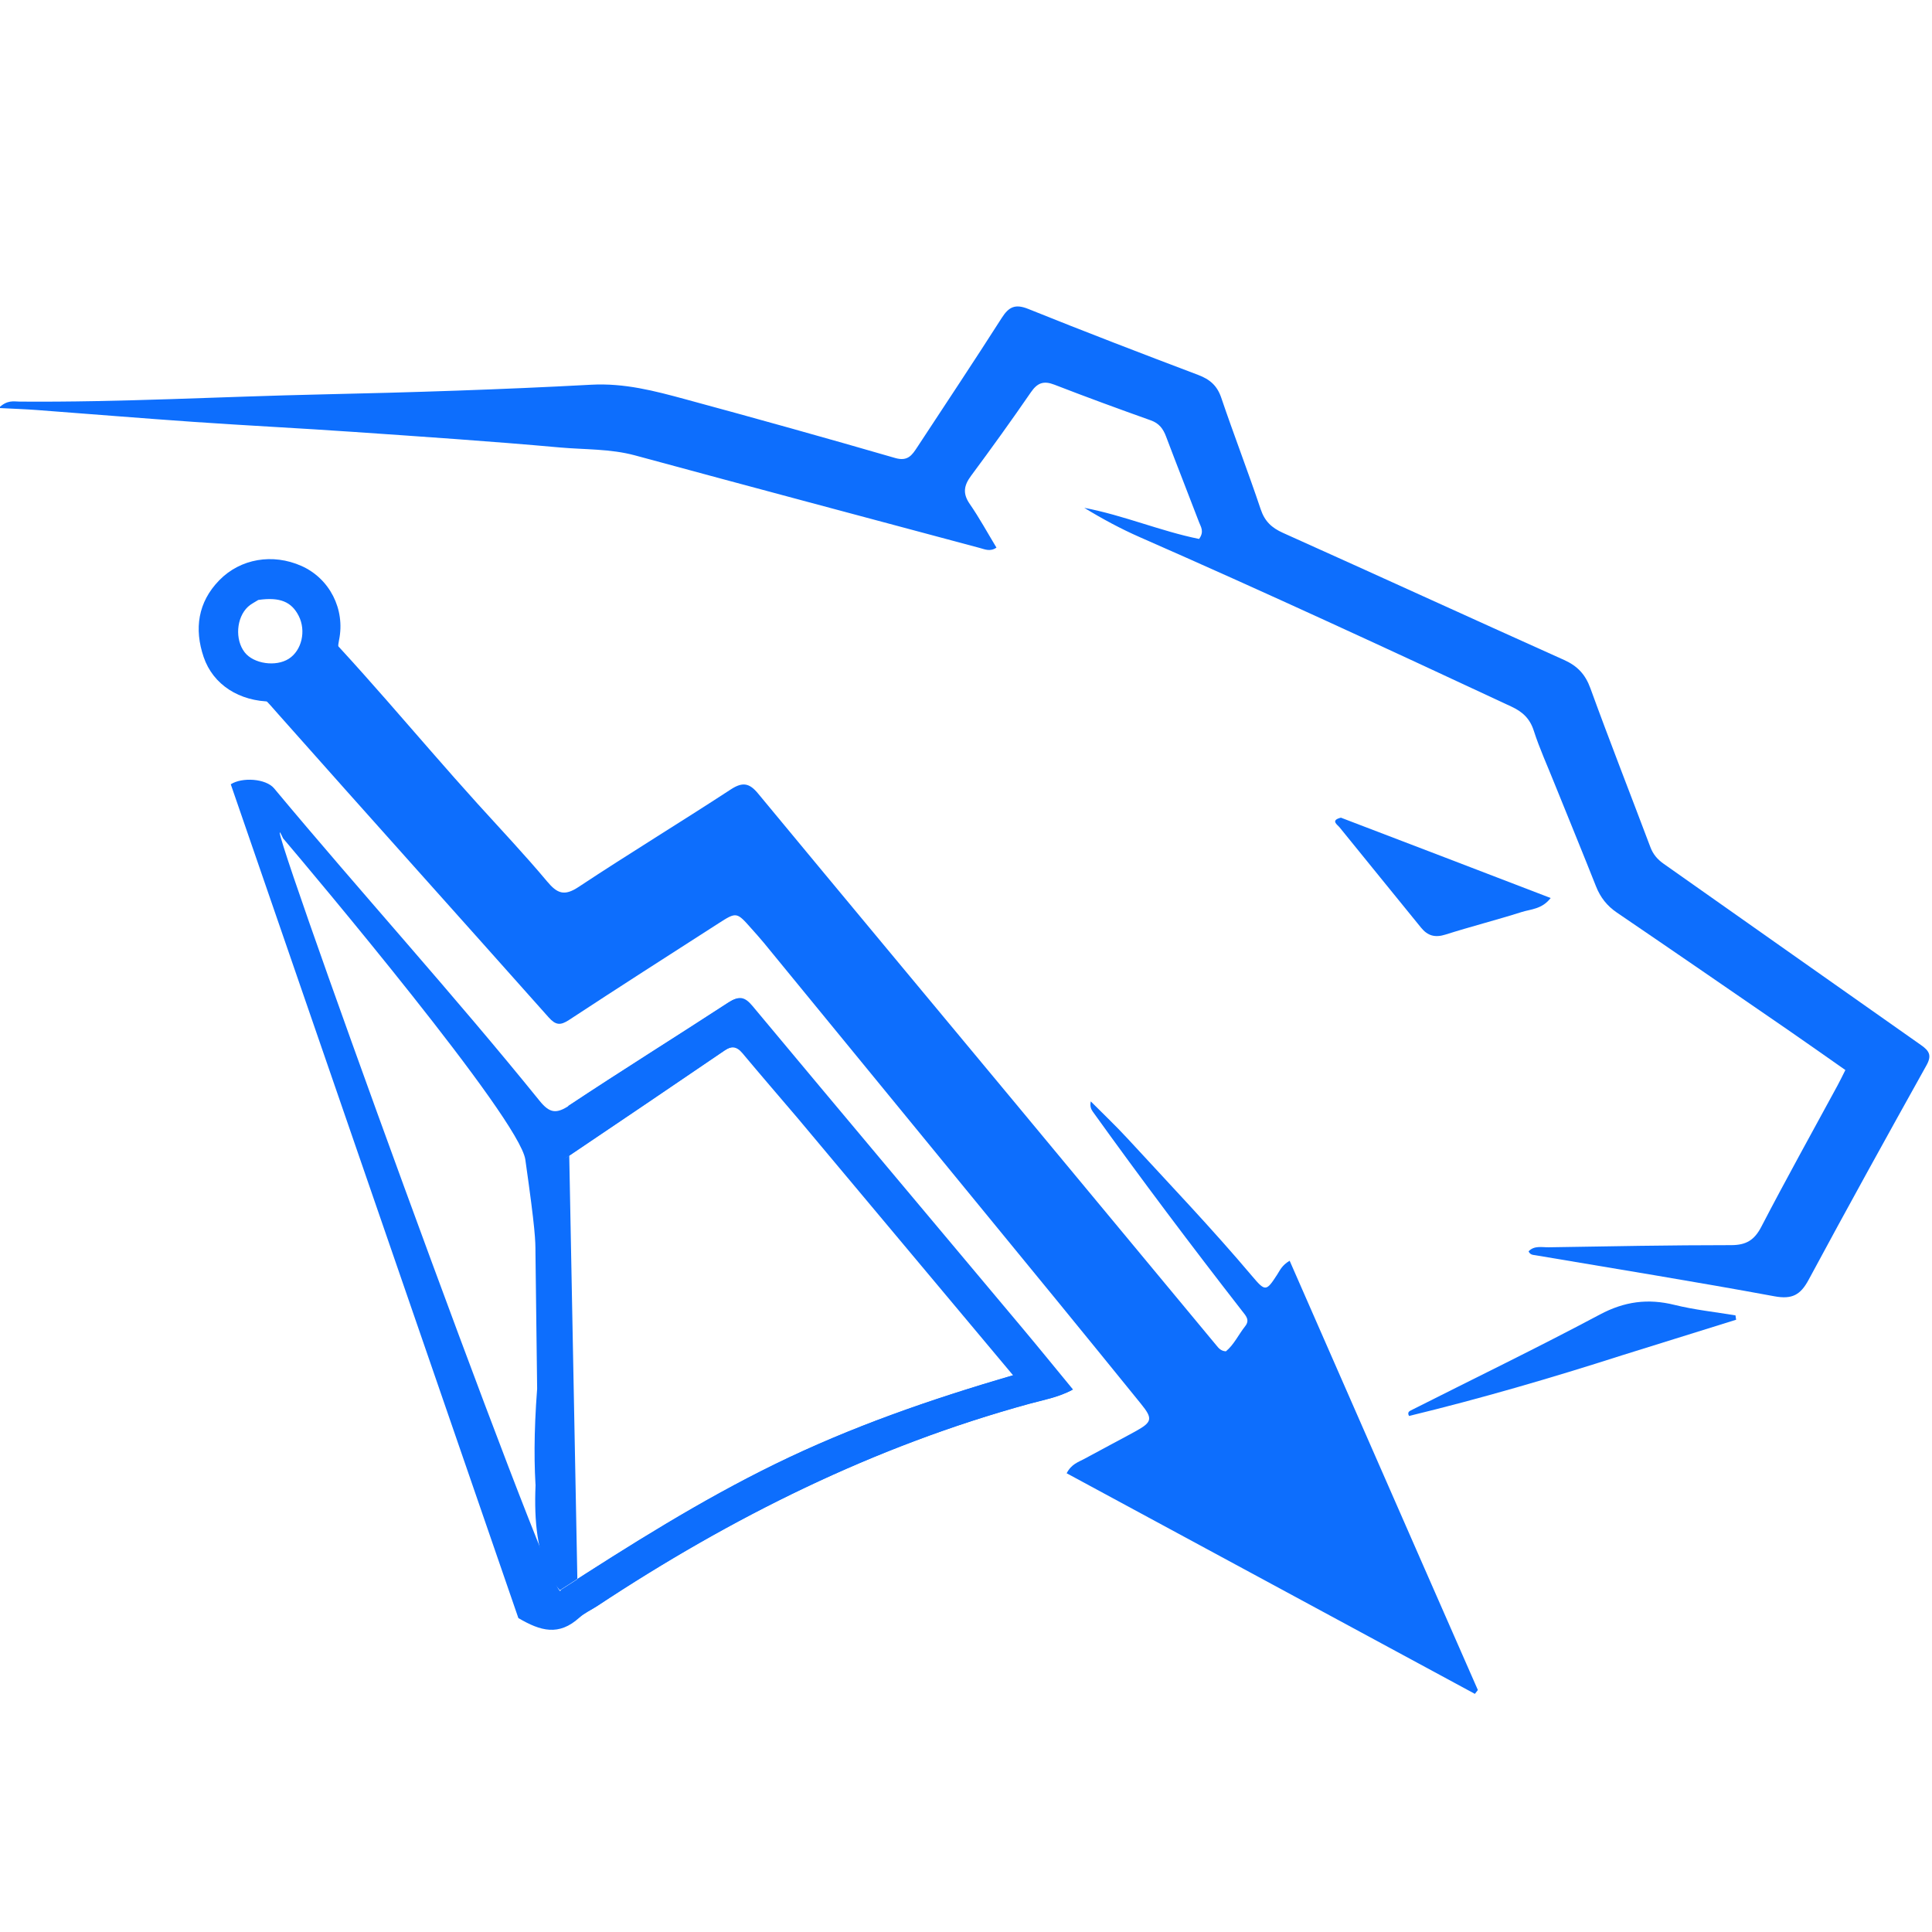
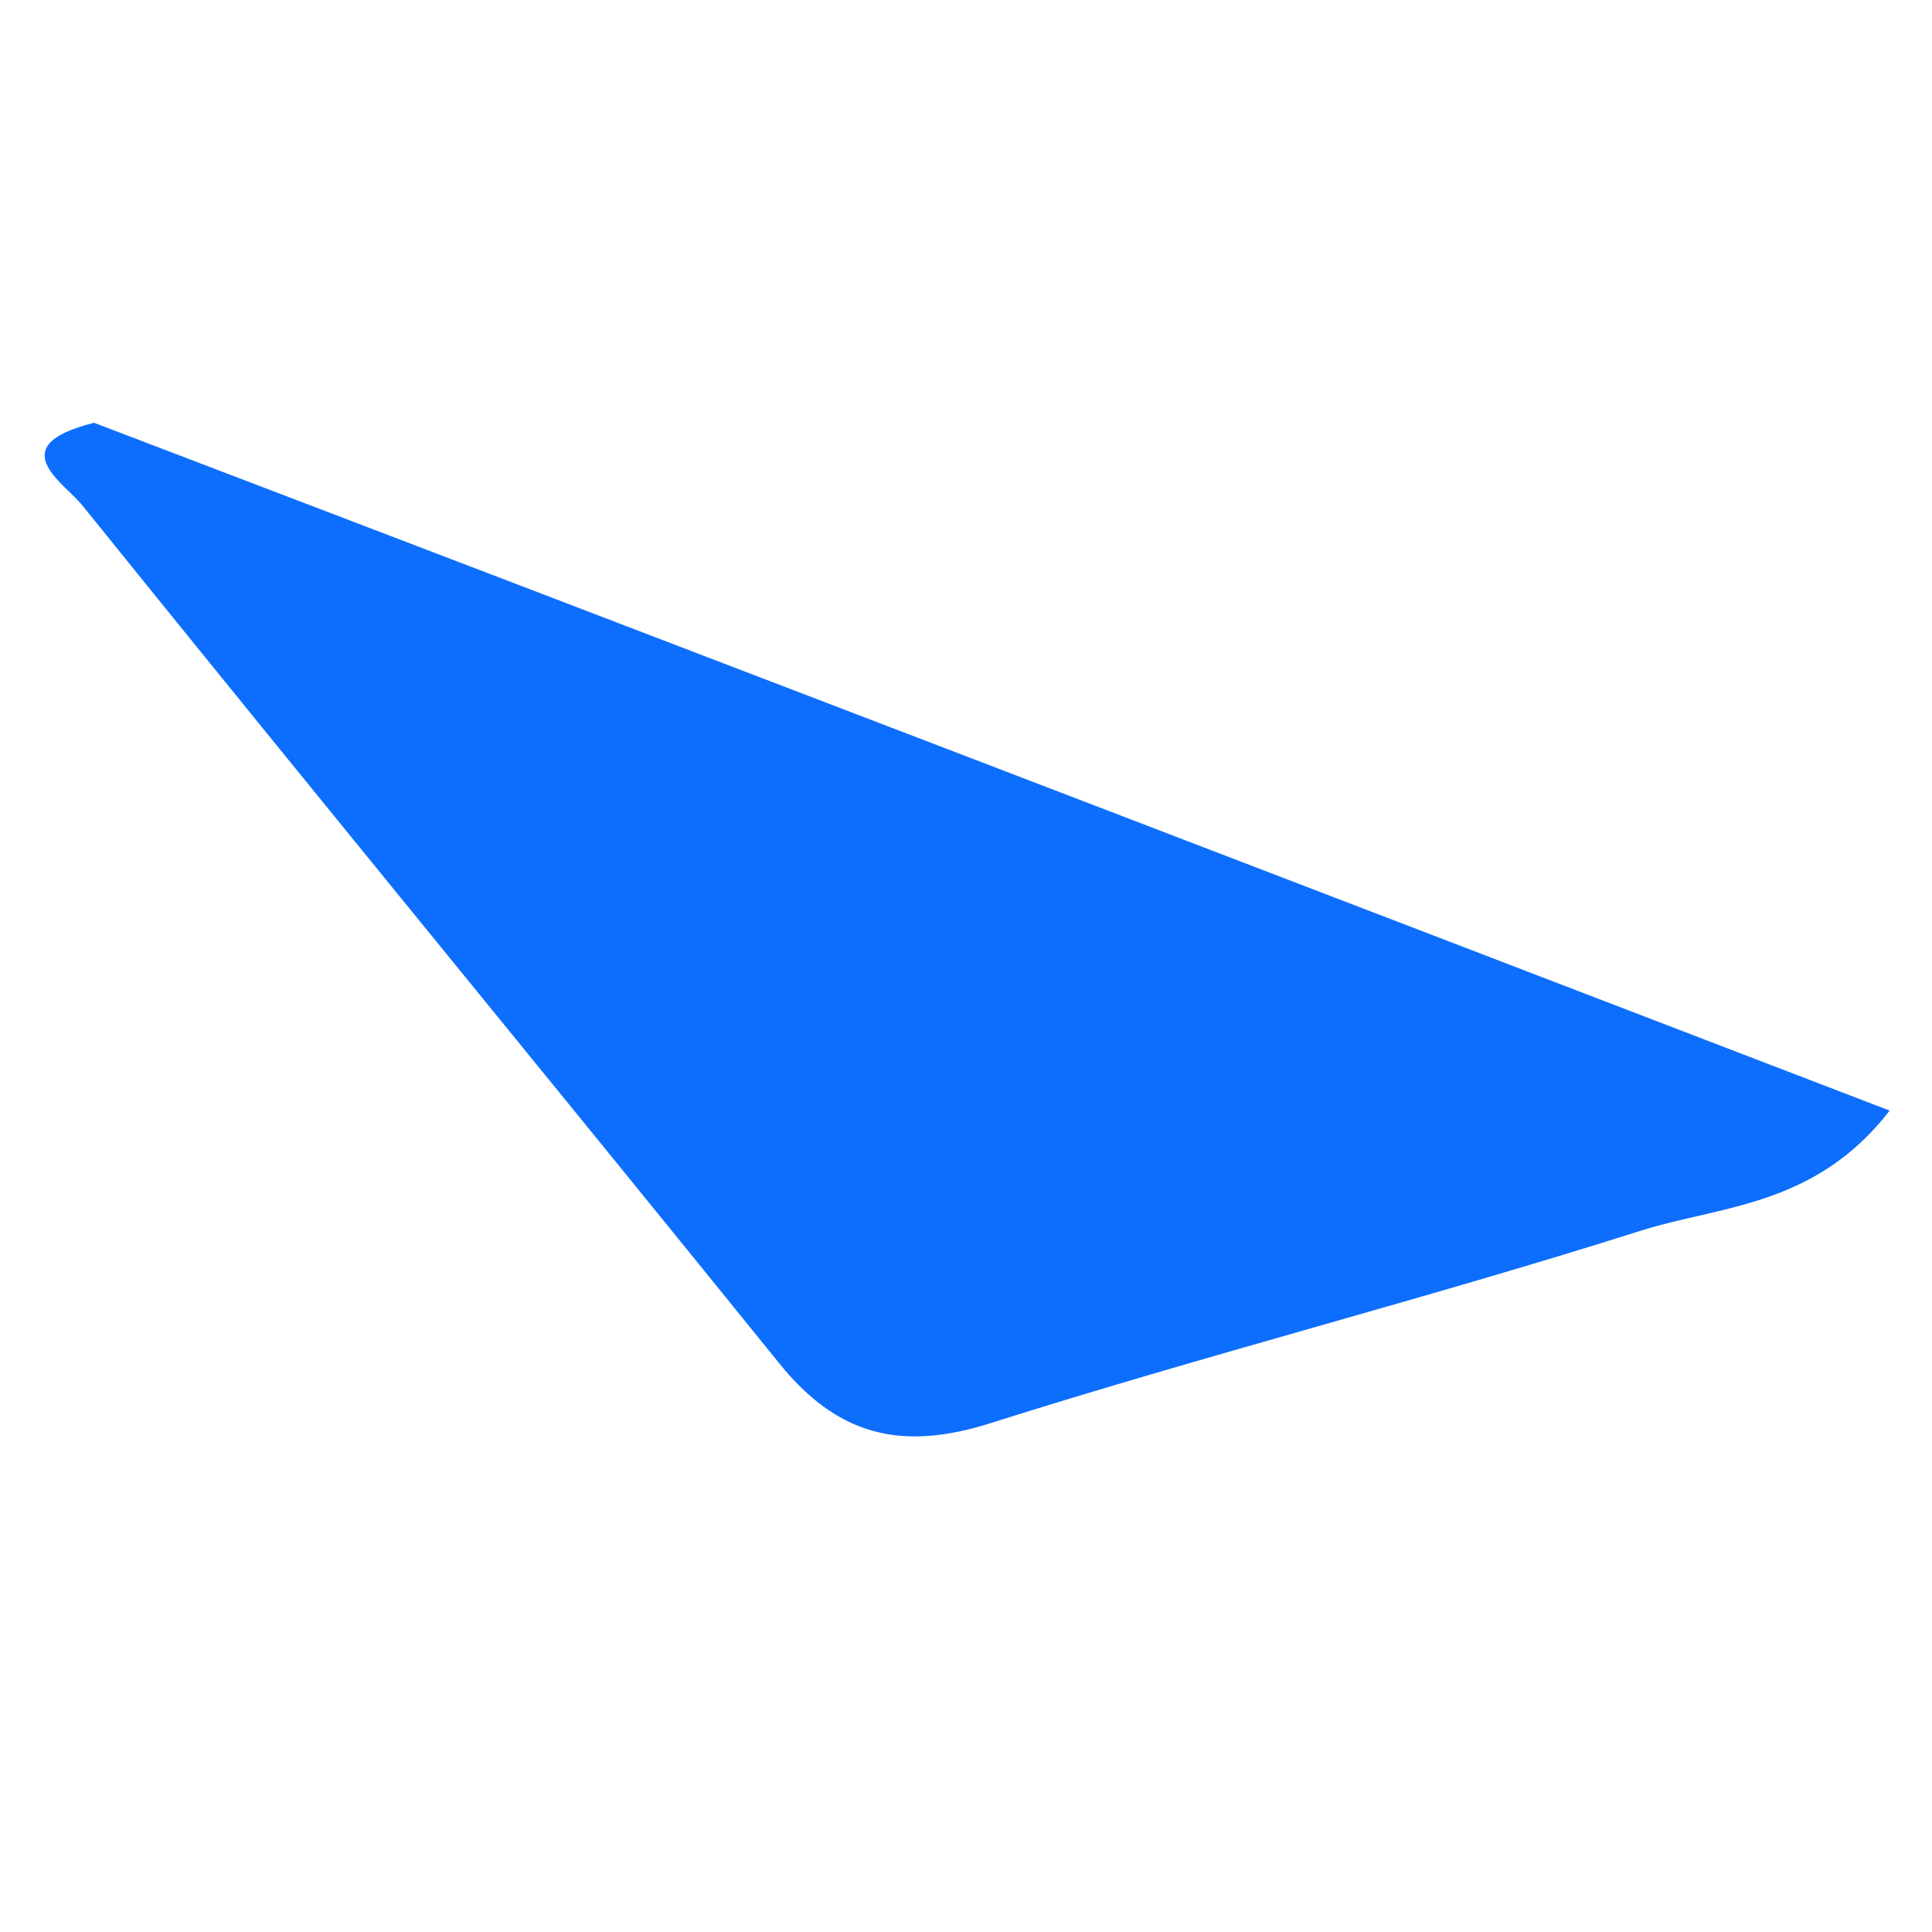
<svg xmlns="http://www.w3.org/2000/svg" version="1.1" id="Layer_1" x="0px" y="0px" width="100%" viewBox="0 0 1024 1024" enable-background="new 0 0 1024 1024" xml:space="preserve">
-   <defs id="defs5" />
-   <path fill="#000000" opacity="1" stroke="none" d="m 752.241,824.963 c 10.517,23.978 20.787,47.377 31.057,70.776 -0.523,0.684 -1.047,1.367 -1.57,2.051 -72.092,-38.958 -144.184,-77.916 -216.38,-116.93 2.594,-4.971 6.247,-5.919 9.296,-7.591 8.936,-4.9 17.989,-9.589 26.924,-14.491 9.238,-5.068 9.581,-6.811 3.089,-14.81 -14.926,-18.391 -29.845,-36.788 -44.848,-55.116 C 508.156,625.756 456.471,562.688 404.783,499.622 c -2.095,-2.556 -4.339,-4.991 -6.529,-7.468 -7.805,-8.83 -7.858,-8.906 -17.532,-2.693 -26.423,16.969 -52.877,33.893 -79.122,51.135 -4.64,3.049 -7.115,2.772 -10.853,-1.431 -47.591,-53.516 -95.482,-106.766 -143.002,-160.345 -5.559,-6.267 -12.848,-15.51 -17.486,-12.364 65.406,-19.805 20.183,-53.878 24.887,-49.173 34.473,34.472 65.213,72.491 97.915,108.653 12.378,13.687 25.082,27.104 36.917,41.247 5.332,6.372 9.067,7.963 16.669,2.929 26.641,-17.64 53.967,-34.242 80.718,-51.721 6.244,-4.08 9.842,-3.351 14.389,2.143 45.139,54.536 90.472,108.911 135.715,163.361 35.737,43.01 71.422,86.063 107.15,129.08 1.206,1.452 2.374,3.087 5.131,3.257 4.262,-3.47 6.678,-8.853 10.222,-13.321 2.6,-3.279 0.366,-5.504 -1.534,-7.947 -27.062,-34.789 -53.576,-69.99 -79.262,-105.809 -0.925,-1.29 -1.561,-2.788 -1.047,-5.4 6.51,6.551 13.239,12.9 19.49,19.689 22.198,24.106 44.832,47.819 65.985,72.875 7.041,8.34 7.519,8.226 13.328,-0.746 1.473,-2.275 2.503,-4.936 6.612,-7.346 22.885,52.207 45.668,104.181 68.697,156.733" id="path1" style="stroke-width:1.654;fill:#0d6efd" />
-   <path fill="#000000" opacity="1" stroke="none" d="m 154.895,376.349 c -3.08,-3.468 -6.47,-4.476 -10.884,-4.495 -17.105,-0.073 -31.079,-8.888 -36.087,-23.655 -5.042,-14.866 -3.044,-29.006 8.258,-40.609 11.313,-11.614 28.437,-14.337 43.524,-7.66 14.933,6.609 23.403,22.934 19.983,39.379 -1.23,5.917 -0.221,10.092 4.322,14.61 m -47.112,-35.935 c -1.836,1.191 -3.894,2.144 -5.468,3.614 -6.216,5.804 -6.972,17.459 -1.734,24.169 4.734,6.065 16.479,7.782 23.342,3.412 6.915,-4.404 9.322,-14.829 5.26,-22.784 -3.773,-7.389 -9.872,-10.07 -21.399,-8.411 z" id="path1-5" style="display:inline;stroke-width:1.654;fill:#0d6efd" />
-   <path fill="#000000" opacity="1" stroke="none" d="m 301.207,586.13 c 27.994,-18.577 56.518,-36.352 84.668,-54.697 5.249,-3.421 8.205,-2.931 12.287,1.964 47.622,57.111 95.496,114.011 143.265,170.999 8.801,10.499 17.435,21.139 26.676,32.357 -7.723,4.048 -15.298,5.326 -22.534,7.306 -82.654,22.622 -158.257,60.258 -229.464,107.322 -3.216,2.125 -6.878,3.727 -9.696,6.275 M 422.883,592.763 c -9.822,-11.522 -19.709,-22.99 -29.428,-34.599 -3.097,-3.699 -6.007,-3.84 -9.894,-1.192 -27.995,19.073 -56.044,38.068 -84.146,56.983 -3.779,2.544 -5.481,5.505 -5.464,10.218 22.259,52.762 -34.514,175.516 2.758,218.698 36.934,-23.86 74.288,-47.439 114.065,-66.874 C 450.581,756.546 492.236,741.987 536.969,728.961 498.098,682.559 460.866,638.112 422.883,592.763" id="path2" style="stroke-width:1.654;fill:#0d6efd" />
-   <path fill="#000000" opacity="1" stroke="none" d="m 824.029,415.568 c -3.901,-9.798 -8.064,-18.843 -11.085,-28.254 -2.061,-6.422 -5.911,-10.019 -11.761,-12.749 -65.378,-30.508 -130.848,-60.809 -196.922,-89.795 -10.176,-4.464 -19.99,-9.753 -29.574,-15.609 20.937,3.982 40.59,12.414 60.864,16.489 2.833,-3.922 0.903,-6.42 -0.022,-8.849 -5.781,-15.177 -11.776,-30.272 -17.503,-45.468 -1.552,-4.118 -3.69,-6.976 -8.088,-8.543 -17.114,-6.095 -34.178,-12.345 -51.116,-18.911 -5.651,-2.19 -8.975,-0.984 -12.393,3.985 -10.302,14.972 -20.924,29.732 -31.753,44.329 -3.787,5.105 -4.534,9.349 -0.723,14.865 5.12,7.411 9.455,15.365 14.191,23.193 -3.354,2.312 -6.188,0.888 -8.988,0.139 -60.845,-16.296 -121.716,-32.495 -182.504,-49.003 -13.214,-3.588 -26.743,-3.032 -40.102,-4.238 -36.404,-3.287 -72.888,-5.719 -109.357,-8.241 -27.964,-1.934 -55.965,-3.33 -83.93,-5.259 -27.945,-1.928 -55.864,-4.246 -83.798,-6.333 -6.055,-0.452 -12.128,-0.648 -20.166,-1.064 4.559,-4.428 7.975,-3.421 10.996,-3.397 53.44,0.428 106.803,-2.643 160.207,-3.811 47.592,-1.041 95.222,-2.56 142.749,-5.127 17.791,-0.961 33.7,3.272 50.009,7.694 37.156,10.076 74.245,20.414 111.217,31.143 6.72,1.95 8.977,-1.61 11.735,-5.812 14.964,-22.799 30.081,-45.5 44.76,-68.481 3.768,-5.899 7.163,-7.48 14.054,-4.705 29.867,12.028 59.93,23.575 90.046,34.968 6.155,2.329 10.028,5.631 12.207,12.055 6.717,19.806 14.271,39.329 20.918,59.157 2.142,6.389 5.831,9.817 11.796,12.495 49.731,22.33 99.294,45.036 149.023,67.37 7.045,3.164 11.239,7.608 13.924,14.993 10.251,28.194 21.221,56.127 31.796,84.204 1.434,3.807 3.723,6.493 7.021,8.812 45.511,32.011 90.926,64.157 136.464,96.129 4.311,3.026 5.78,5.442 2.87,10.663 -21.052,37.768 -41.984,75.606 -62.467,113.685 -4.311,8.014 -8.717,10.514 -18.125,8.775 -42.124,-7.786 -84.429,-14.594 -126.668,-21.754 -1.317,-0.223 -2.774,-0.143 -3.65,-2.069 2.995,-3.198 7.09,-2.092 10.671,-2.151 32.221,-0.532 64.445,-1.143 96.668,-1.139 7.958,9.7e-4 12.322,-2.623 16.02,-9.745 13.07,-25.173 26.885,-49.96 40.4,-74.903 1.296,-2.392 2.468,-4.85 4.144,-8.157 -10.309,-7.214 -20.337,-14.331 -30.464,-21.301 -30.179,-20.771 -60.352,-41.552 -90.643,-62.159 -5.258,-3.577 -8.753,-8.068 -11.069,-13.915 -7.096,-17.917 -14.42,-35.743 -21.88,-54.202 z" id="path3" style="stroke-width:1.654;fill:#0d6efd" />
-   <path fill="#000000" opacity="1" stroke="none" d="m 710.712,433.383 c 37.182,14.178 73.777,28.228 111.171,42.585 -4.609,5.971 -10.494,5.879 -15.396,7.433 -13.348,4.234 -26.942,7.691 -40.29,11.924 -5.54,1.757 -9.465,0.741 -13.052,-3.696 -14.349,-17.75 -28.847,-35.379 -43.173,-53.148 -1.128,-1.399 -4.984,-3.676 0.741,-5.098 z" id="path4" style="stroke-width:1.654;fill:#0d6efd" />
-   <path fill="#000000" opacity="1" stroke="none" d="m 859.885,718.282 c -37.786,12.126 -75.231,23.028 -113.058,32.207 -1.03,-1.807 0.067,-2.499 0.921,-2.931 33.433,-16.885 67.158,-33.221 100.207,-50.827 13.053,-6.954 25.491,-8.599 39.559,-5.114 10.588,2.623 21.543,3.763 32.335,5.564 0.107,0.77 0.215,1.539 0.322,2.309 -19.882,6.213 -39.764,12.426 -60.287,18.792 z" id="path5" style="stroke-width:1.654;fill:#0d6efd" />
-   <path fill="#000000" opacity="1" stroke="none" d="m 122.31,415.69 c 6.012,-3.879 18.618,-3.057 22.966,2.157 46.393,55.635 95.157,109.258 140.71,165.599 5.317,6.577 8.852,7.079 15.859,2.429 27.994,-18.577 56.518,-36.352 84.668,-54.697 5.249,-3.421 8.205,-2.931 12.287,1.964 47.622,57.111 95.496,114.011 143.265,170.999 8.801,10.499 17.435,21.139 26.676,32.357 -7.723,4.048 -15.298,5.326 -22.534,7.306 -82.654,22.622 -158.257,60.258 -229.464,107.322 -3.216,2.125 -6.878,3.727 -9.696,6.275 -10.853,9.813 -20.462,7.177 -32.301,0.205 m 9.059,-193.71 c -0.009,-6.338 -0.022,-11.784 -5.375,-49.303 -3.106,-21.771 -114.09,-153.392 -128.401,-170.271 -20.361,-44.597 142.219,403.403 146.924,398.914 4.126,-3.937 -19.407,-13.336 -12.257,-107.176 M 423.521,592.51 c -9.822,-11.522 -19.709,-22.99 -29.428,-34.599 -3.097,-3.699 -6.007,-3.84 -9.894,-1.192 -27.995,19.073 -56.044,38.068 -84.146,56.983 -3.779,2.544 0.756,7.287 0.772,11.999 0.247,69.976 -5.918,138.171 -5.742,208.147 0.007,2.621 -0.893,5.53 2.263,8.769 C 334.28,818.756 371.634,795.178 411.411,775.743 451.219,756.292 492.874,741.734 537.607,728.707 498.737,682.306 461.504,637.859 423.521,592.51 M 244.556,820.308 c 0.285,-0.467 0.569,-0.935 0.854,-1.402" id="path2-5" style="display:inline;stroke-width:1.654;fill:#0d6efd" />
+   <defs id="defs5">
+     <linearGradient id="swatch21">
+       <stop style="stop-color:#ffffff;stop-opacity:1;" offset="0" id="stop21" />
+     </linearGradient>
+     <linearGradient id="swatch7">
+       <stop style="stop-color:#ffffff;stop-opacity:1;" offset="0" id="stop7" />
+     </linearGradient>
+   </defs>
+   <path fill="#000000" opacity="1" stroke="none" d="M 49.858,224.089 C 368.162,345.462 681.439,465.739 1001.552,588.642 962.095,639.761 911.716,638.966 869.752,652.276 755.486,688.52 639.11,718.113 524.843,754.35 477.419,769.389 443.814,760.695 413.105,722.709 290.27,570.758 166.153,419.841 43.516,267.731 33.86,255.754 0.847,236.266 49.858,224.089 Z" id="path1" style="fill:#0d6efd;stroke:none;stroke-width:45;stroke-linecap:round;stroke-linejoin:round;stroke-dasharray:none;paint-order:normal;stroke-opacity:1" />
</svg>
